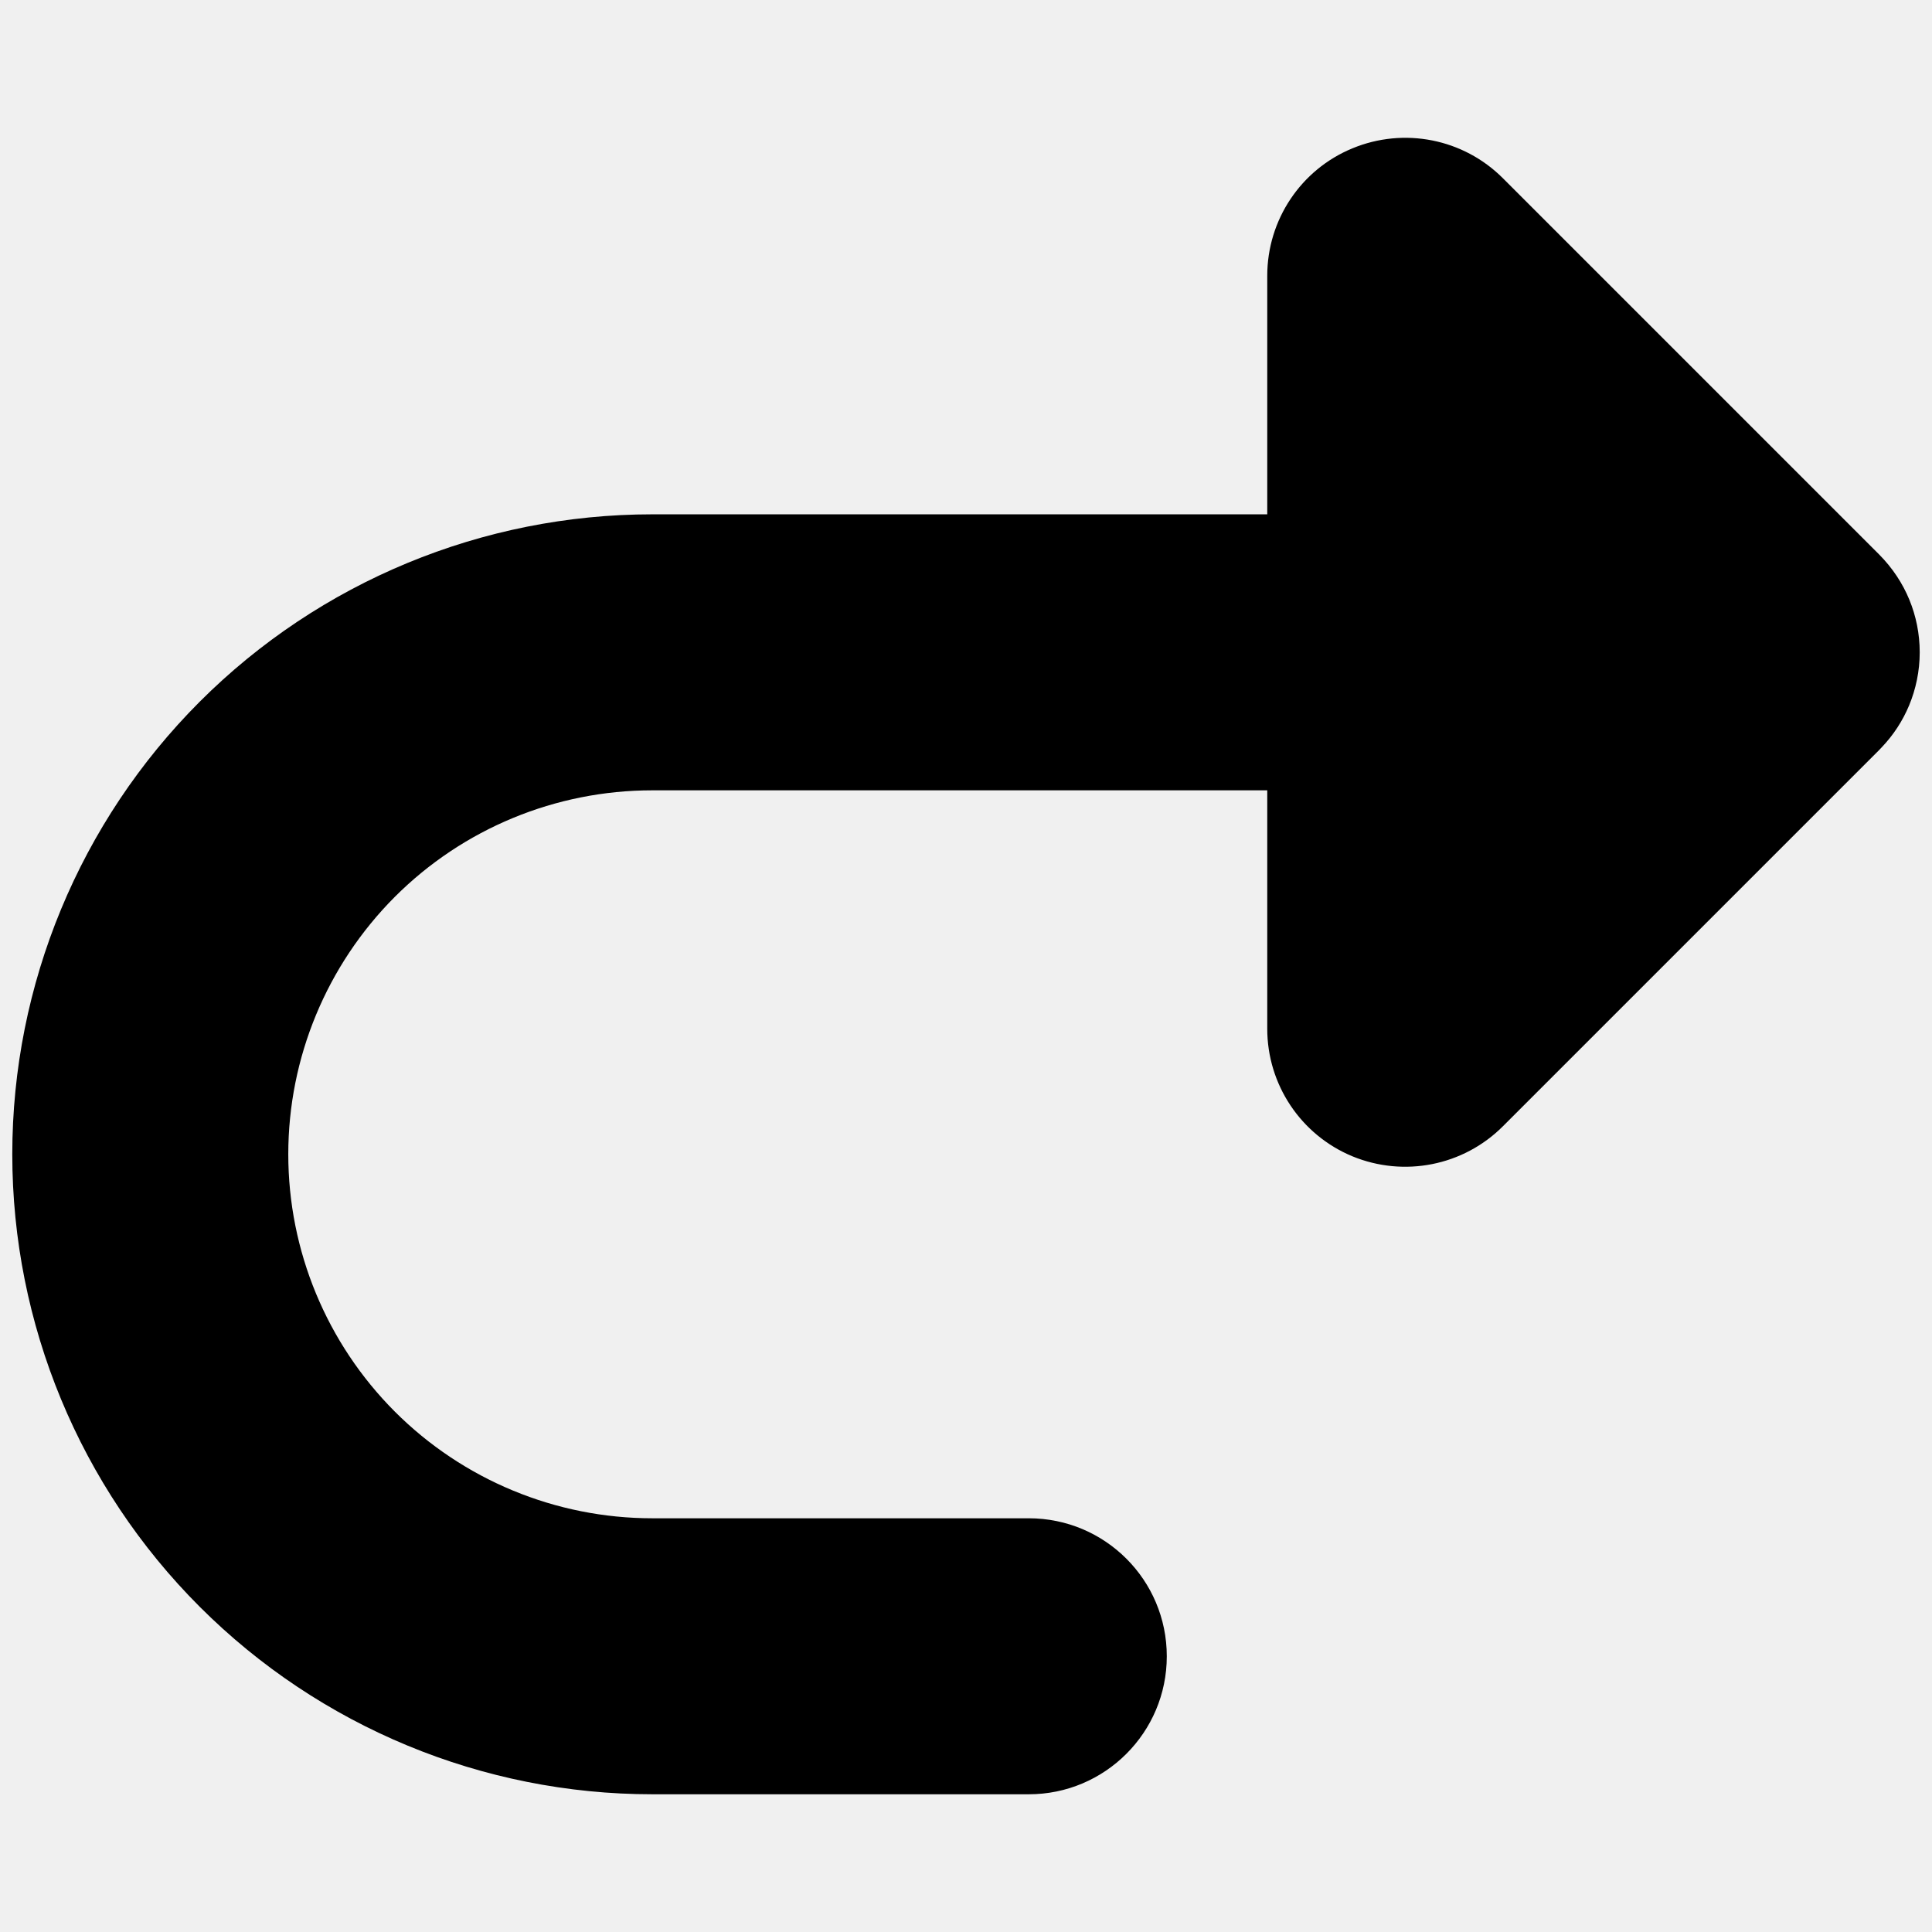
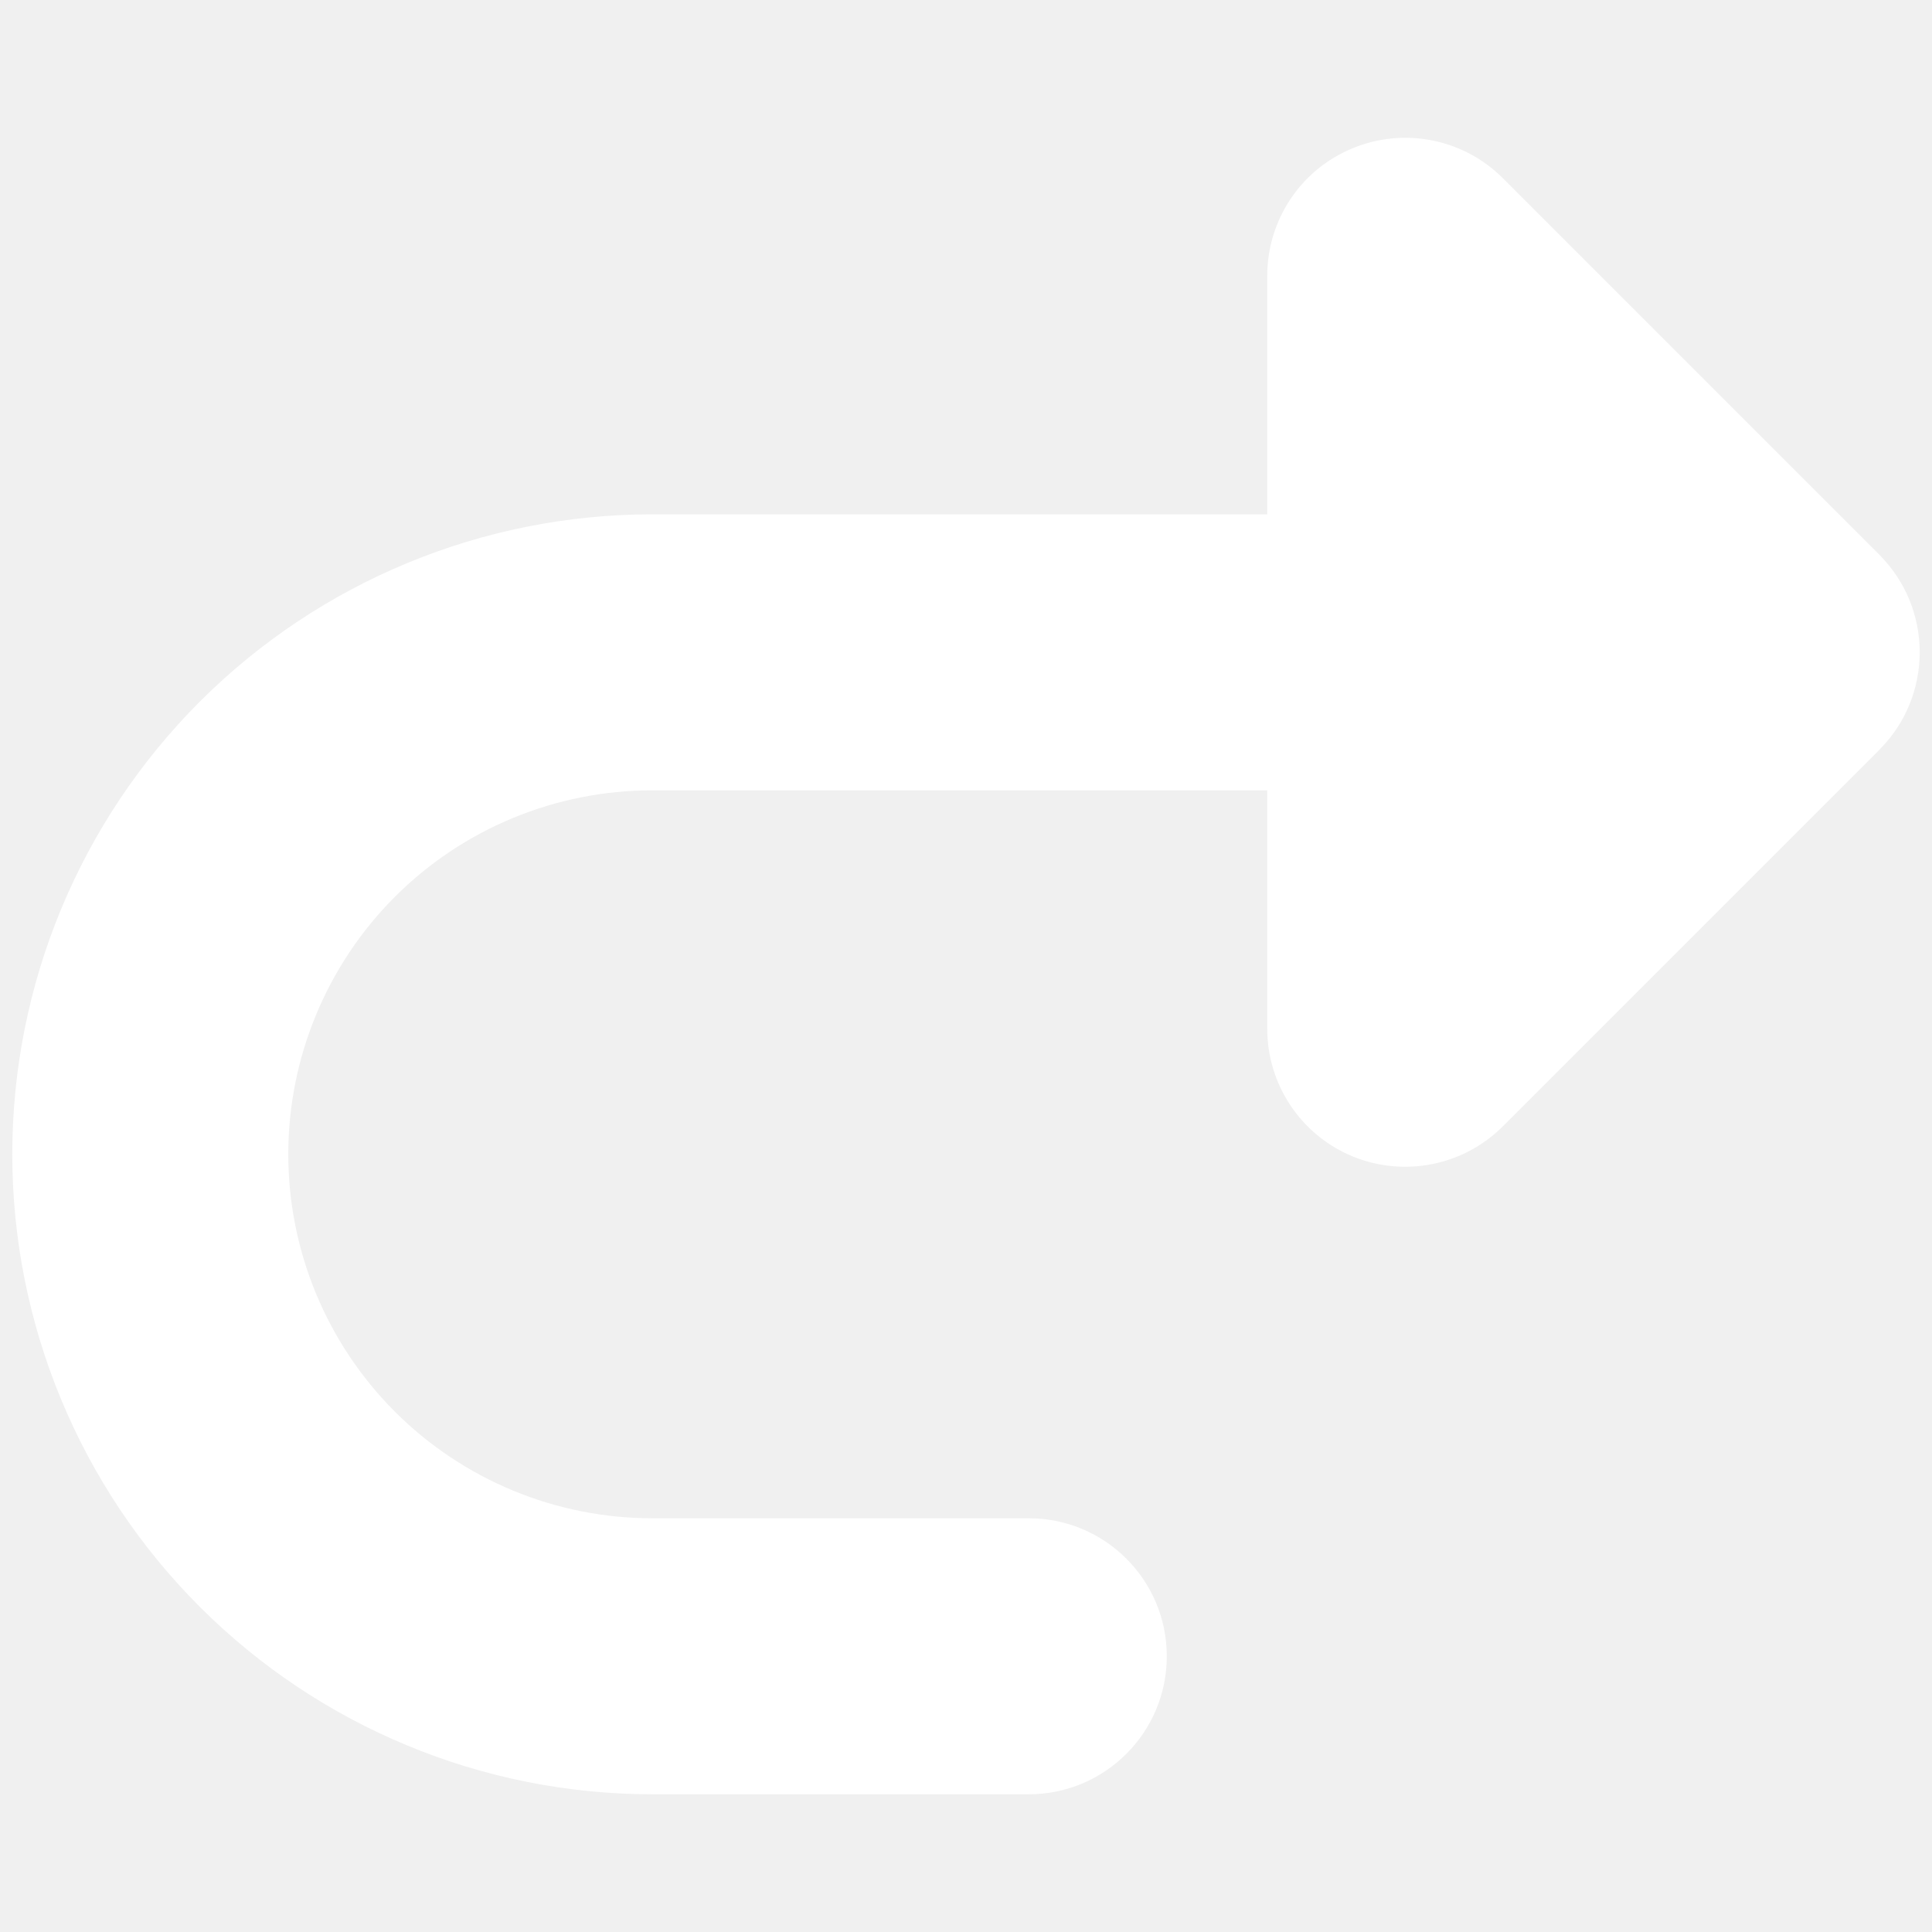
<svg xmlns="http://www.w3.org/2000/svg" width="14" height="14" viewBox="0 0 14 14" fill="none">
  <g clip-path="url(#clip0_329_107)">
-     <path fill-rule="evenodd" clip-rule="evenodd" d="M7.455 13.002C8.007 13.002 8.455 12.554 8.455 12.002C8.455 11.449 8.007 11.002 7.455 11.002H4.727C4.027 11.002 3.356 10.724 2.861 10.229C2.367 9.734 2.089 9.064 2.089 8.364C2.089 7.665 2.367 6.994 2.861 6.499C3.356 6.004 4.027 5.727 4.727 5.727H9.183V7.455C9.183 7.859 9.426 8.224 9.8 8.379C10.174 8.533 10.604 8.448 10.89 8.162L13.616 5.436C13.623 5.429 13.629 5.423 13.635 5.416C13.722 5.325 13.788 5.222 13.834 5.112C13.883 4.994 13.911 4.863 13.911 4.727C13.911 4.592 13.884 4.463 13.836 4.346C13.787 4.227 13.714 4.116 13.618 4.019L10.89 1.291C10.604 1.005 10.174 0.92 9.8 1.075C9.426 1.229 9.183 1.594 9.183 1.998V3.727H4.727C3.497 3.727 2.317 4.215 1.447 5.085C0.578 5.955 0.089 7.134 0.089 8.364C0.089 9.594 0.578 10.774 1.447 11.643C2.317 12.513 3.497 13.002 4.727 13.002H7.455Z" fill="black" />
+     <path fill-rule="evenodd" clip-rule="evenodd" d="M7.455 13.002C8.007 13.002 8.455 12.554 8.455 12.002C8.455 11.449 8.007 11.002 7.455 11.002H4.727C4.027 11.002 3.356 10.724 2.861 10.229C2.367 9.734 2.089 9.064 2.089 8.364C2.089 7.665 2.367 6.994 2.861 6.499C3.356 6.004 4.027 5.727 4.727 5.727H9.183V7.455C9.183 7.859 9.426 8.224 9.8 8.379C10.174 8.533 10.604 8.448 10.89 8.162L13.616 5.436C13.623 5.429 13.629 5.423 13.635 5.416C13.722 5.325 13.788 5.222 13.834 5.112C13.883 4.994 13.911 4.863 13.911 4.727C13.911 4.592 13.884 4.463 13.836 4.346C13.787 4.227 13.714 4.116 13.618 4.019L10.89 1.291C10.604 1.005 10.174 0.92 9.8 1.075C9.426 1.229 9.183 1.594 9.183 1.998V3.727H4.727C3.497 3.727 2.317 4.215 1.447 5.085C0.578 5.955 0.089 7.134 0.089 8.364C0.089 9.594 0.578 10.774 1.447 11.643C2.317 12.513 3.497 13.002 4.727 13.002H7.455Z" fill="white" />
  </g>
  <defs>
    <clipPath id="clip0_329_107">
      <rect width="14" height="14" fill="white" transform="matrix(-1 0 0 -1 14 14)" />
    </clipPath>
  </defs>
</svg>
